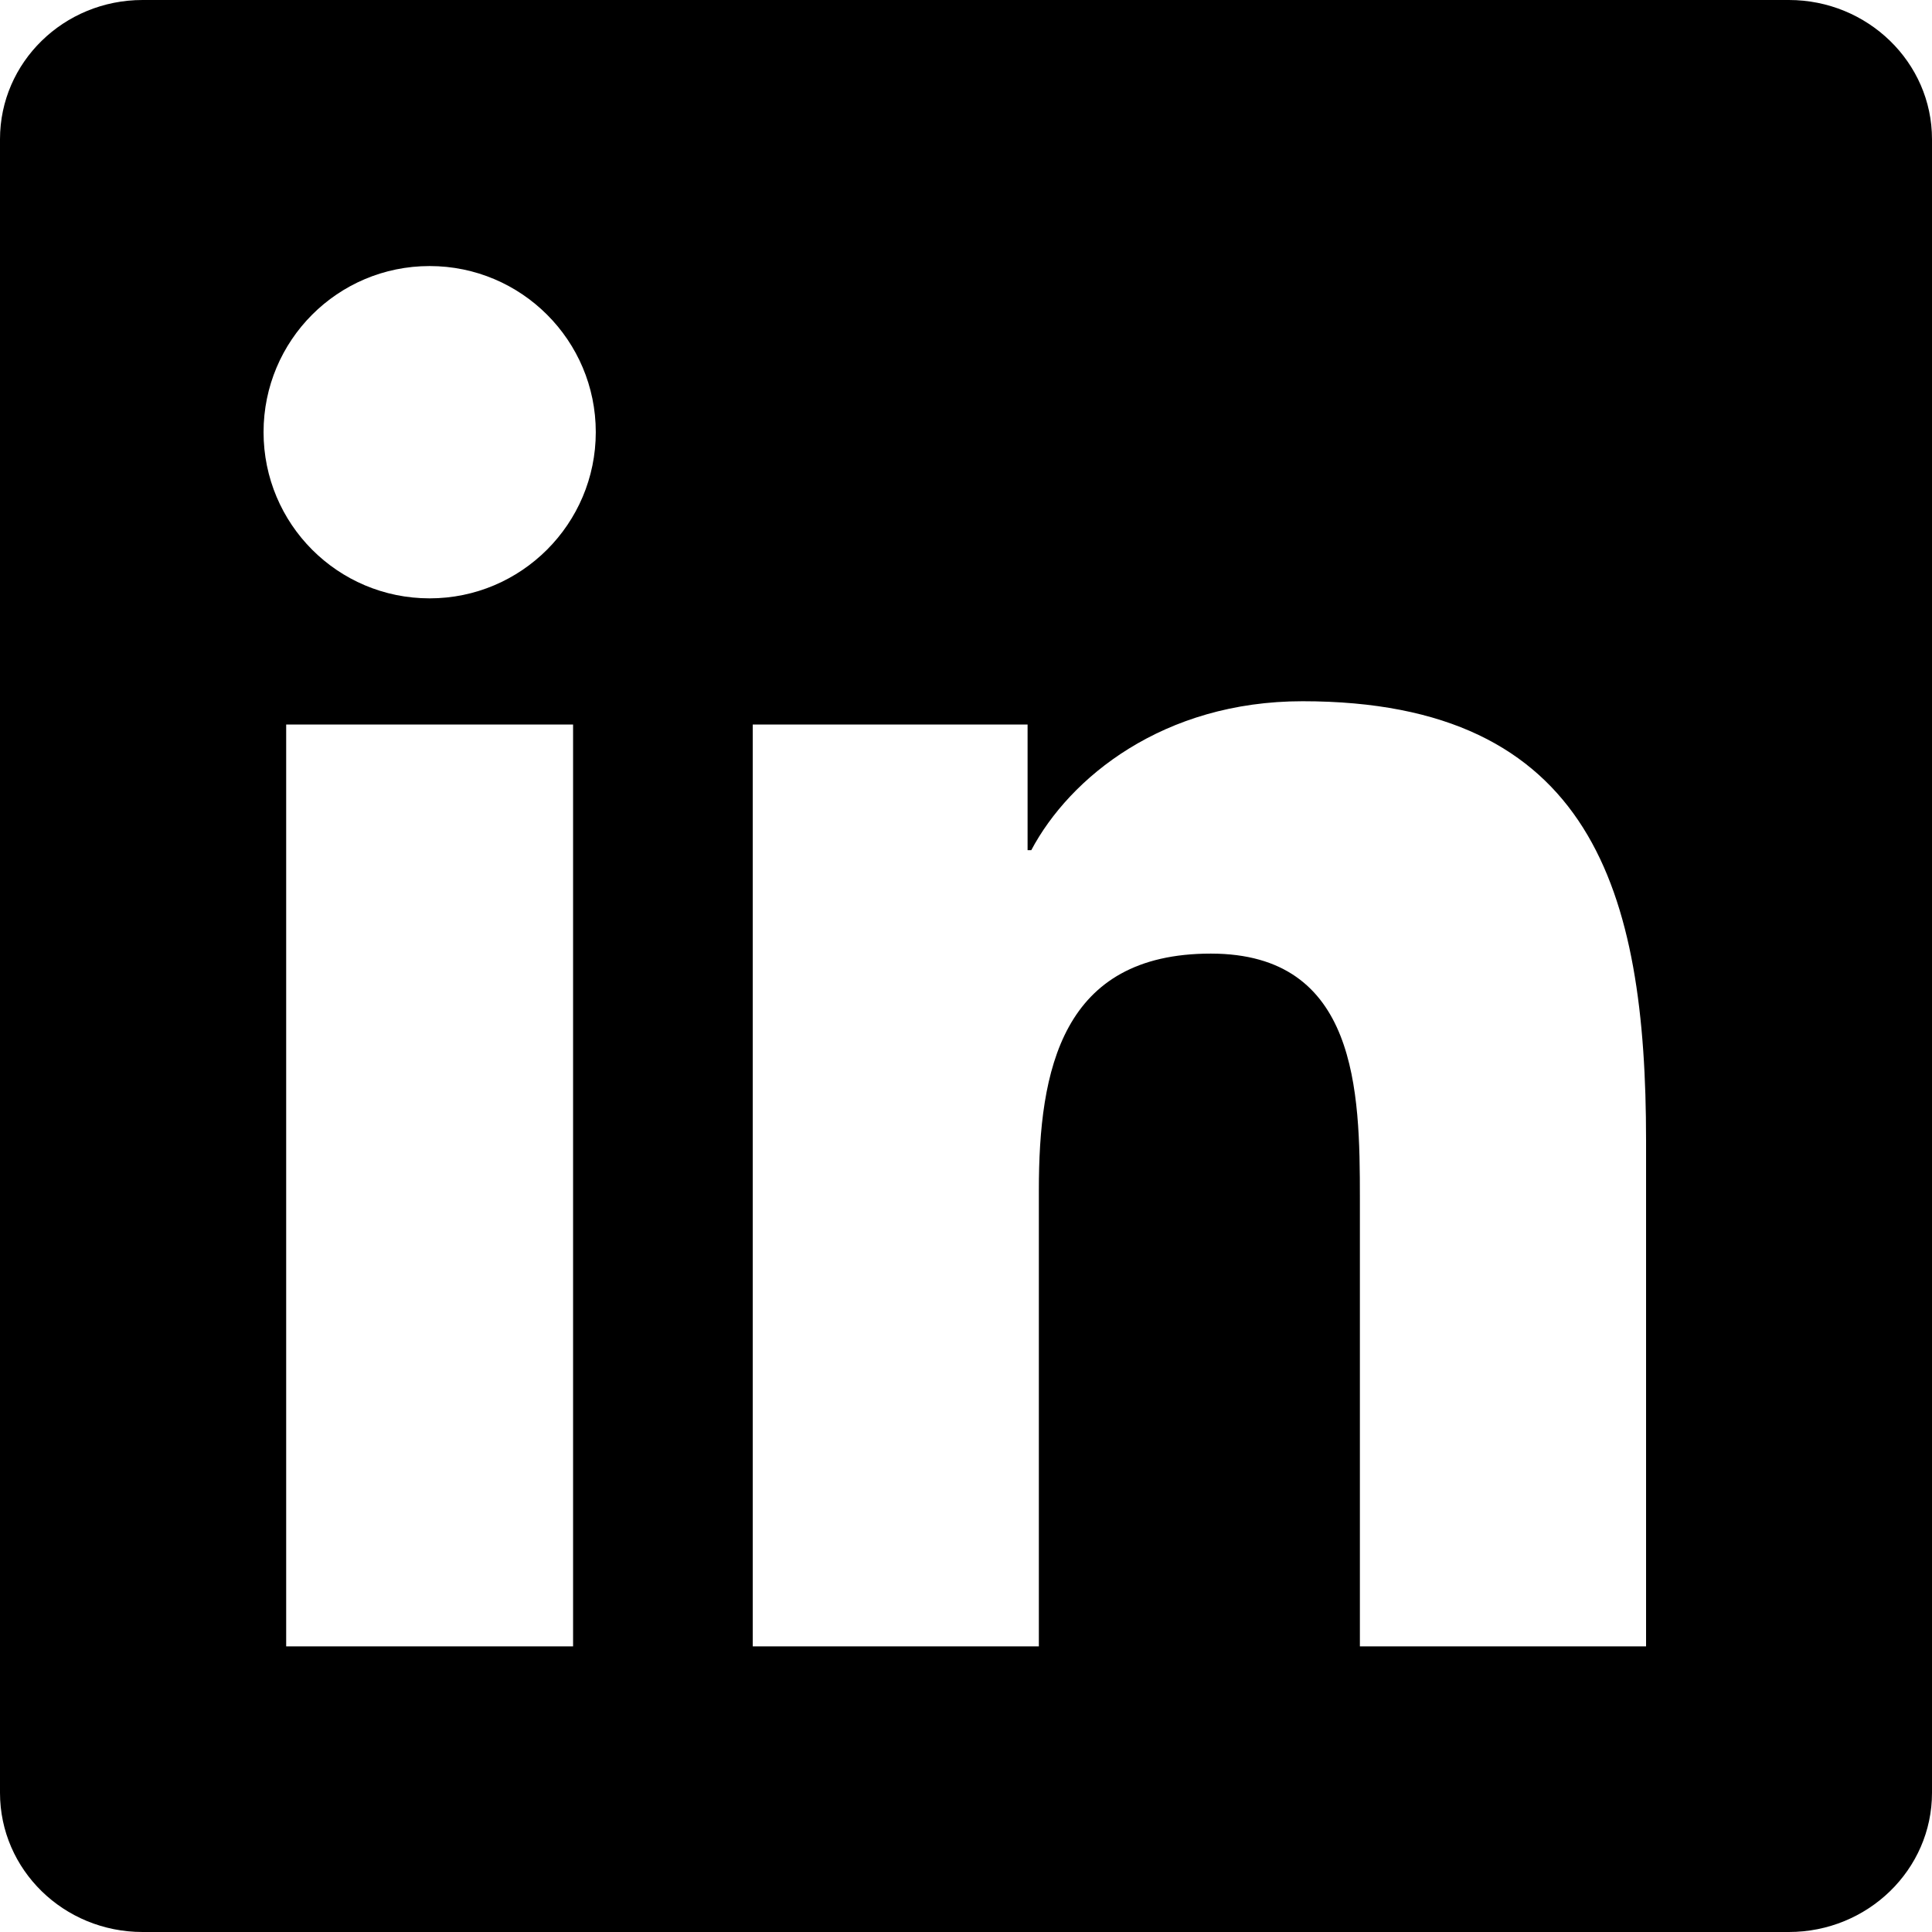
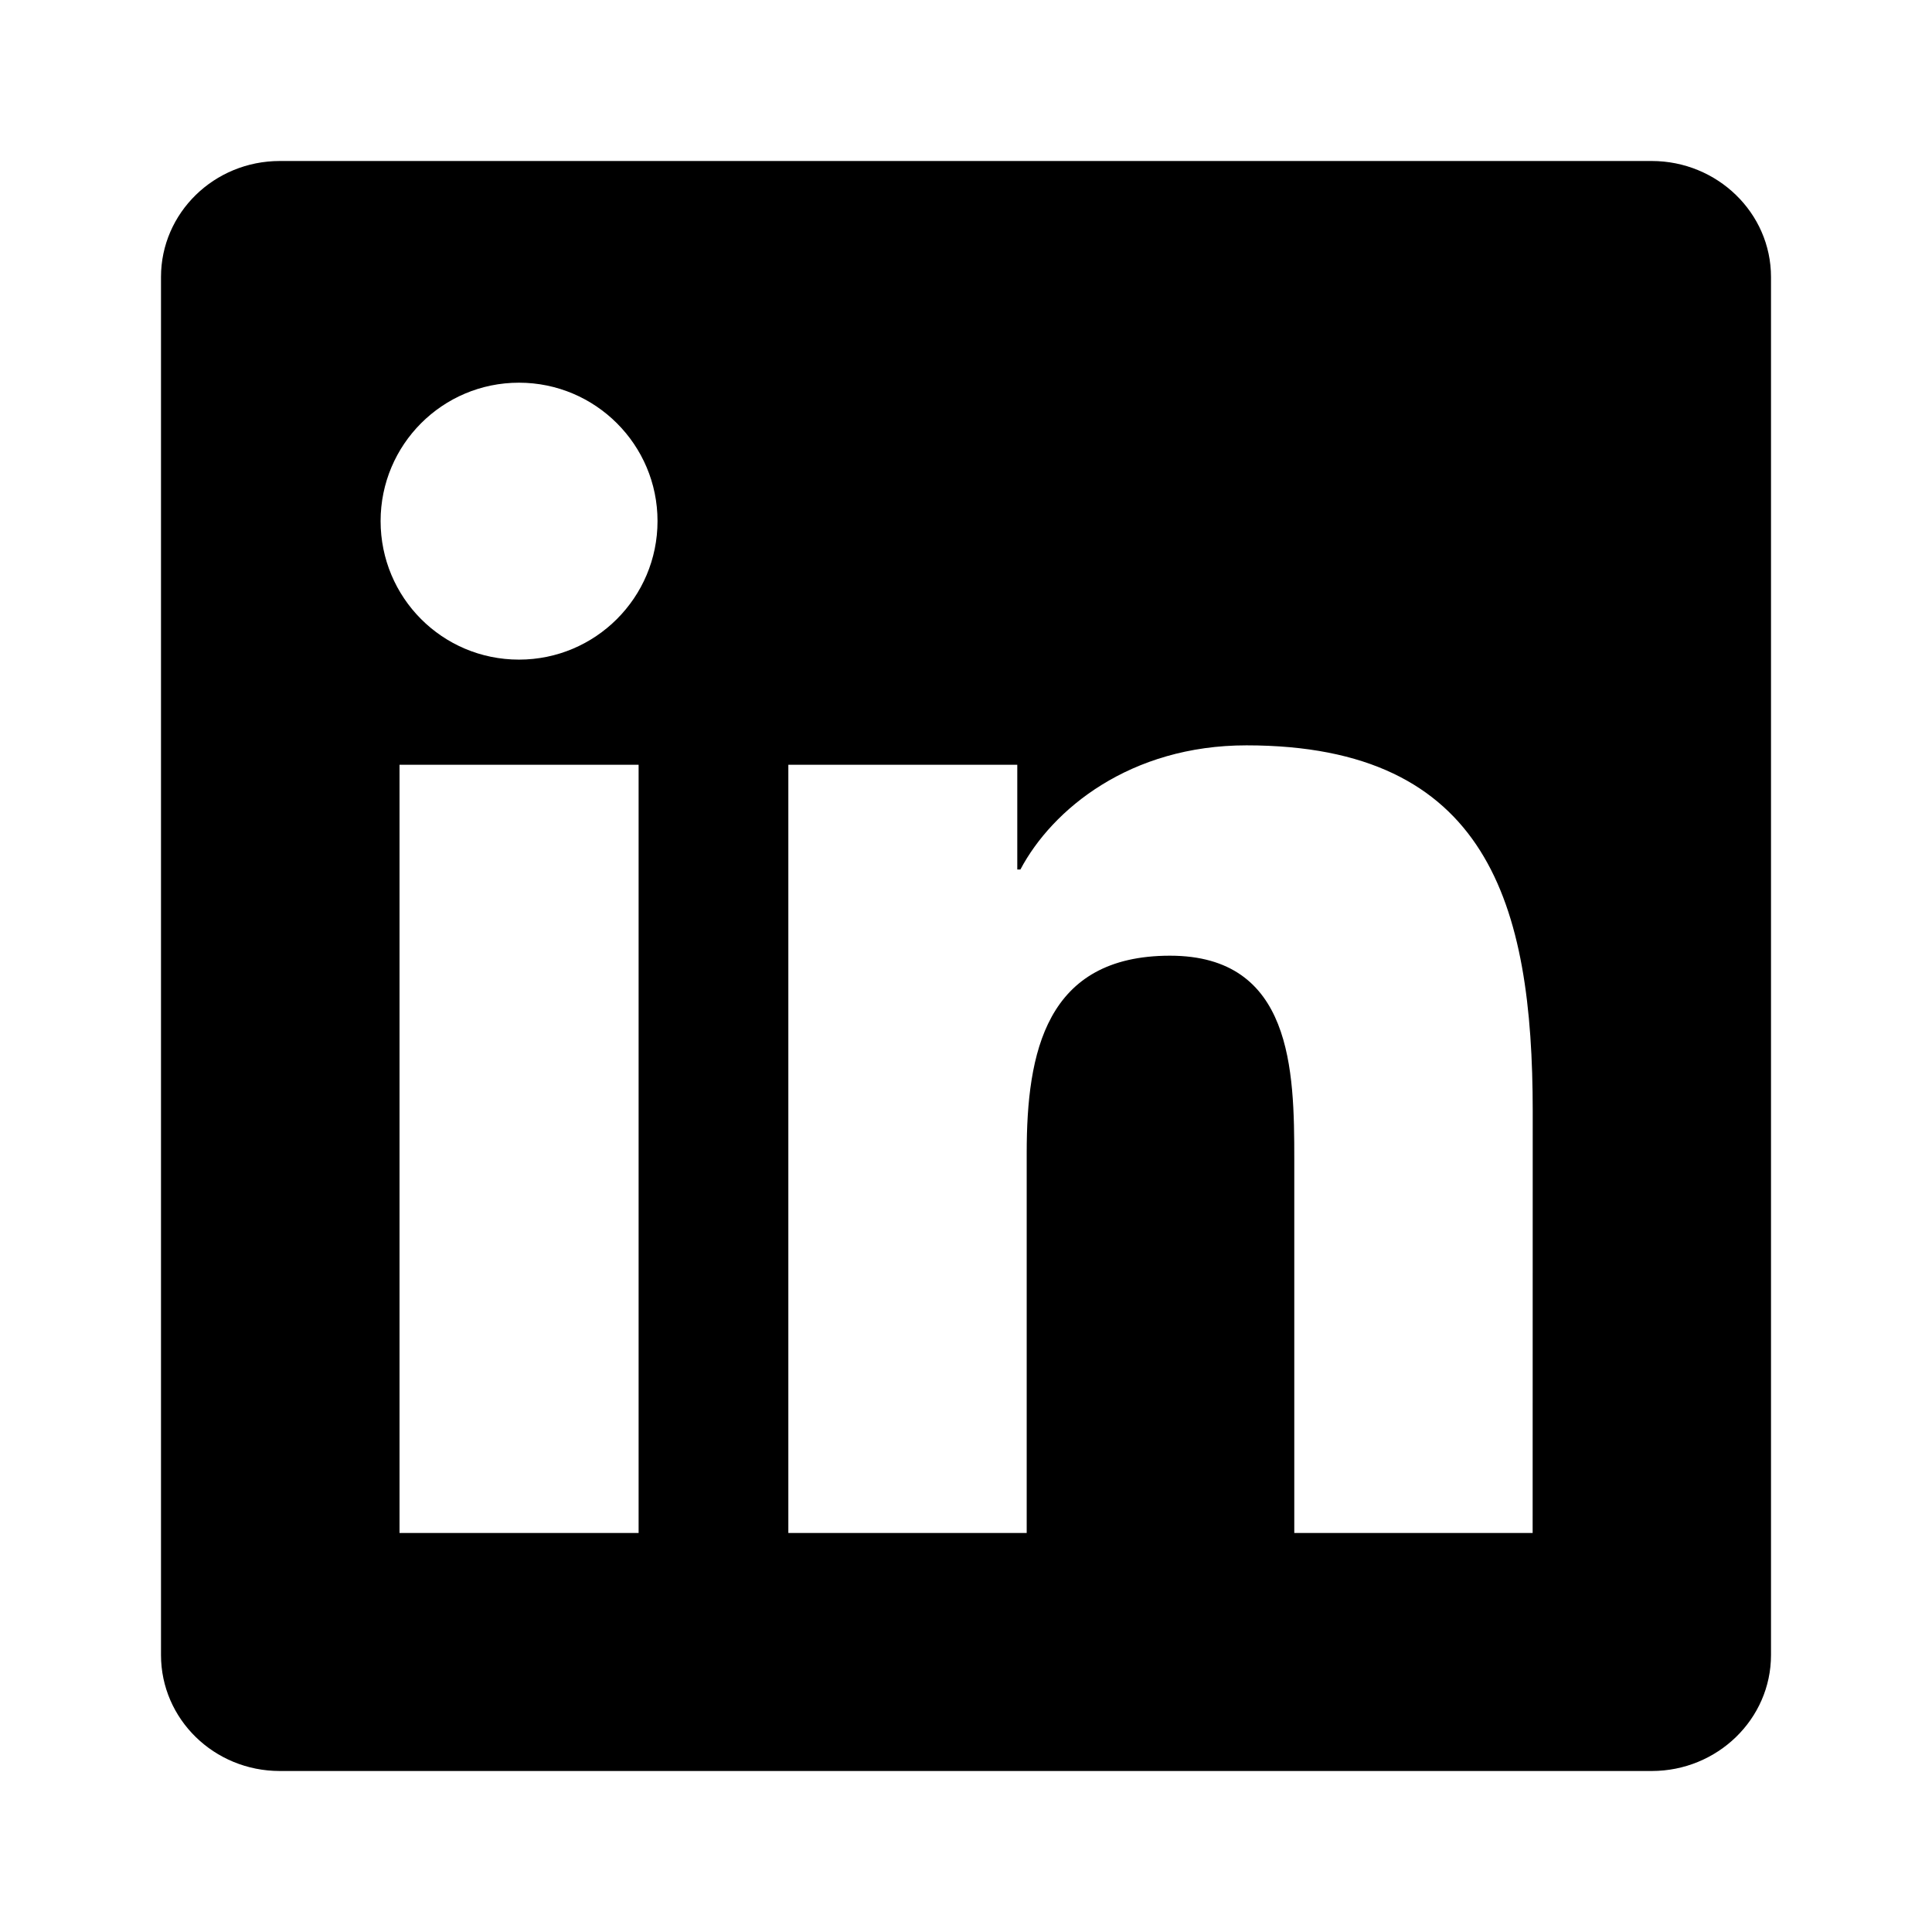
- <svg xmlns="http://www.w3.org/2000/svg" width="24" height="24" viewBox="0 0 24 24" fill="currentColor">
-   <path d="M20.447 20.452h-3.554v-5.569c0-1.328-.027-3.037-1.852-3.037-1.853 0-2.136 1.445-2.136 2.939v5.667H9.351V9h3.414v1.561h.046c.477-.9 1.637-1.85 3.37-1.85 3.601 0 4.267 2.37 4.267 5.455v6.286zM5.337 7.433c-1.144 0-2.063-.926-2.063-2.065 0-1.138.92-2.063 2.063-2.063 1.14 0 2.064.925 2.064 2.063 0 1.139-.925 2.065-2.064 2.065zm1.782 13.019H3.555V9h3.564v11.452zM22.225 0H1.771C.792 0 0 .774 0 1.729v20.542C0 23.227.792 24 1.771 24h20.451C23.2 24 24 23.227 24 22.271V1.729C24 .774 23.2 0 22.222 0h.003z" />
+ <svg xmlns="http://www.w3.org/2000/svg" width="24" height="24" viewBox="0 0 24 24" fill="none">
+   <path d="M19.039 19.043H16.078V14.402C16.078 13.296 16.055 11.872 14.534 11.872C12.99 11.872 12.754 13.076 12.754 14.321V19.043H9.793V9.5H12.637V10.801H12.676C13.073 10.051 14.04 9.259 15.484 9.259C18.485 9.259 19.04 11.234 19.04 13.805L19.039 19.043ZM6.447 8.194C5.494 8.194 4.728 7.423 4.728 6.473C4.728 5.525 5.495 4.754 6.447 4.754C7.397 4.754 8.168 5.525 8.168 6.473C8.168 7.423 7.397 8.194 6.447 8.194ZM7.933 19.043H4.963V9.5H7.933V19.043ZM20.521 2H3.476C2.66 2 2 2.645 2 3.441V20.559C2 21.356 2.66 22 3.476 22H20.518C21.333 22 22 21.356 22 20.559V3.441C22 2.645 21.333 2 20.518 2H20.521Z" fill="currentColor" />
</svg>
